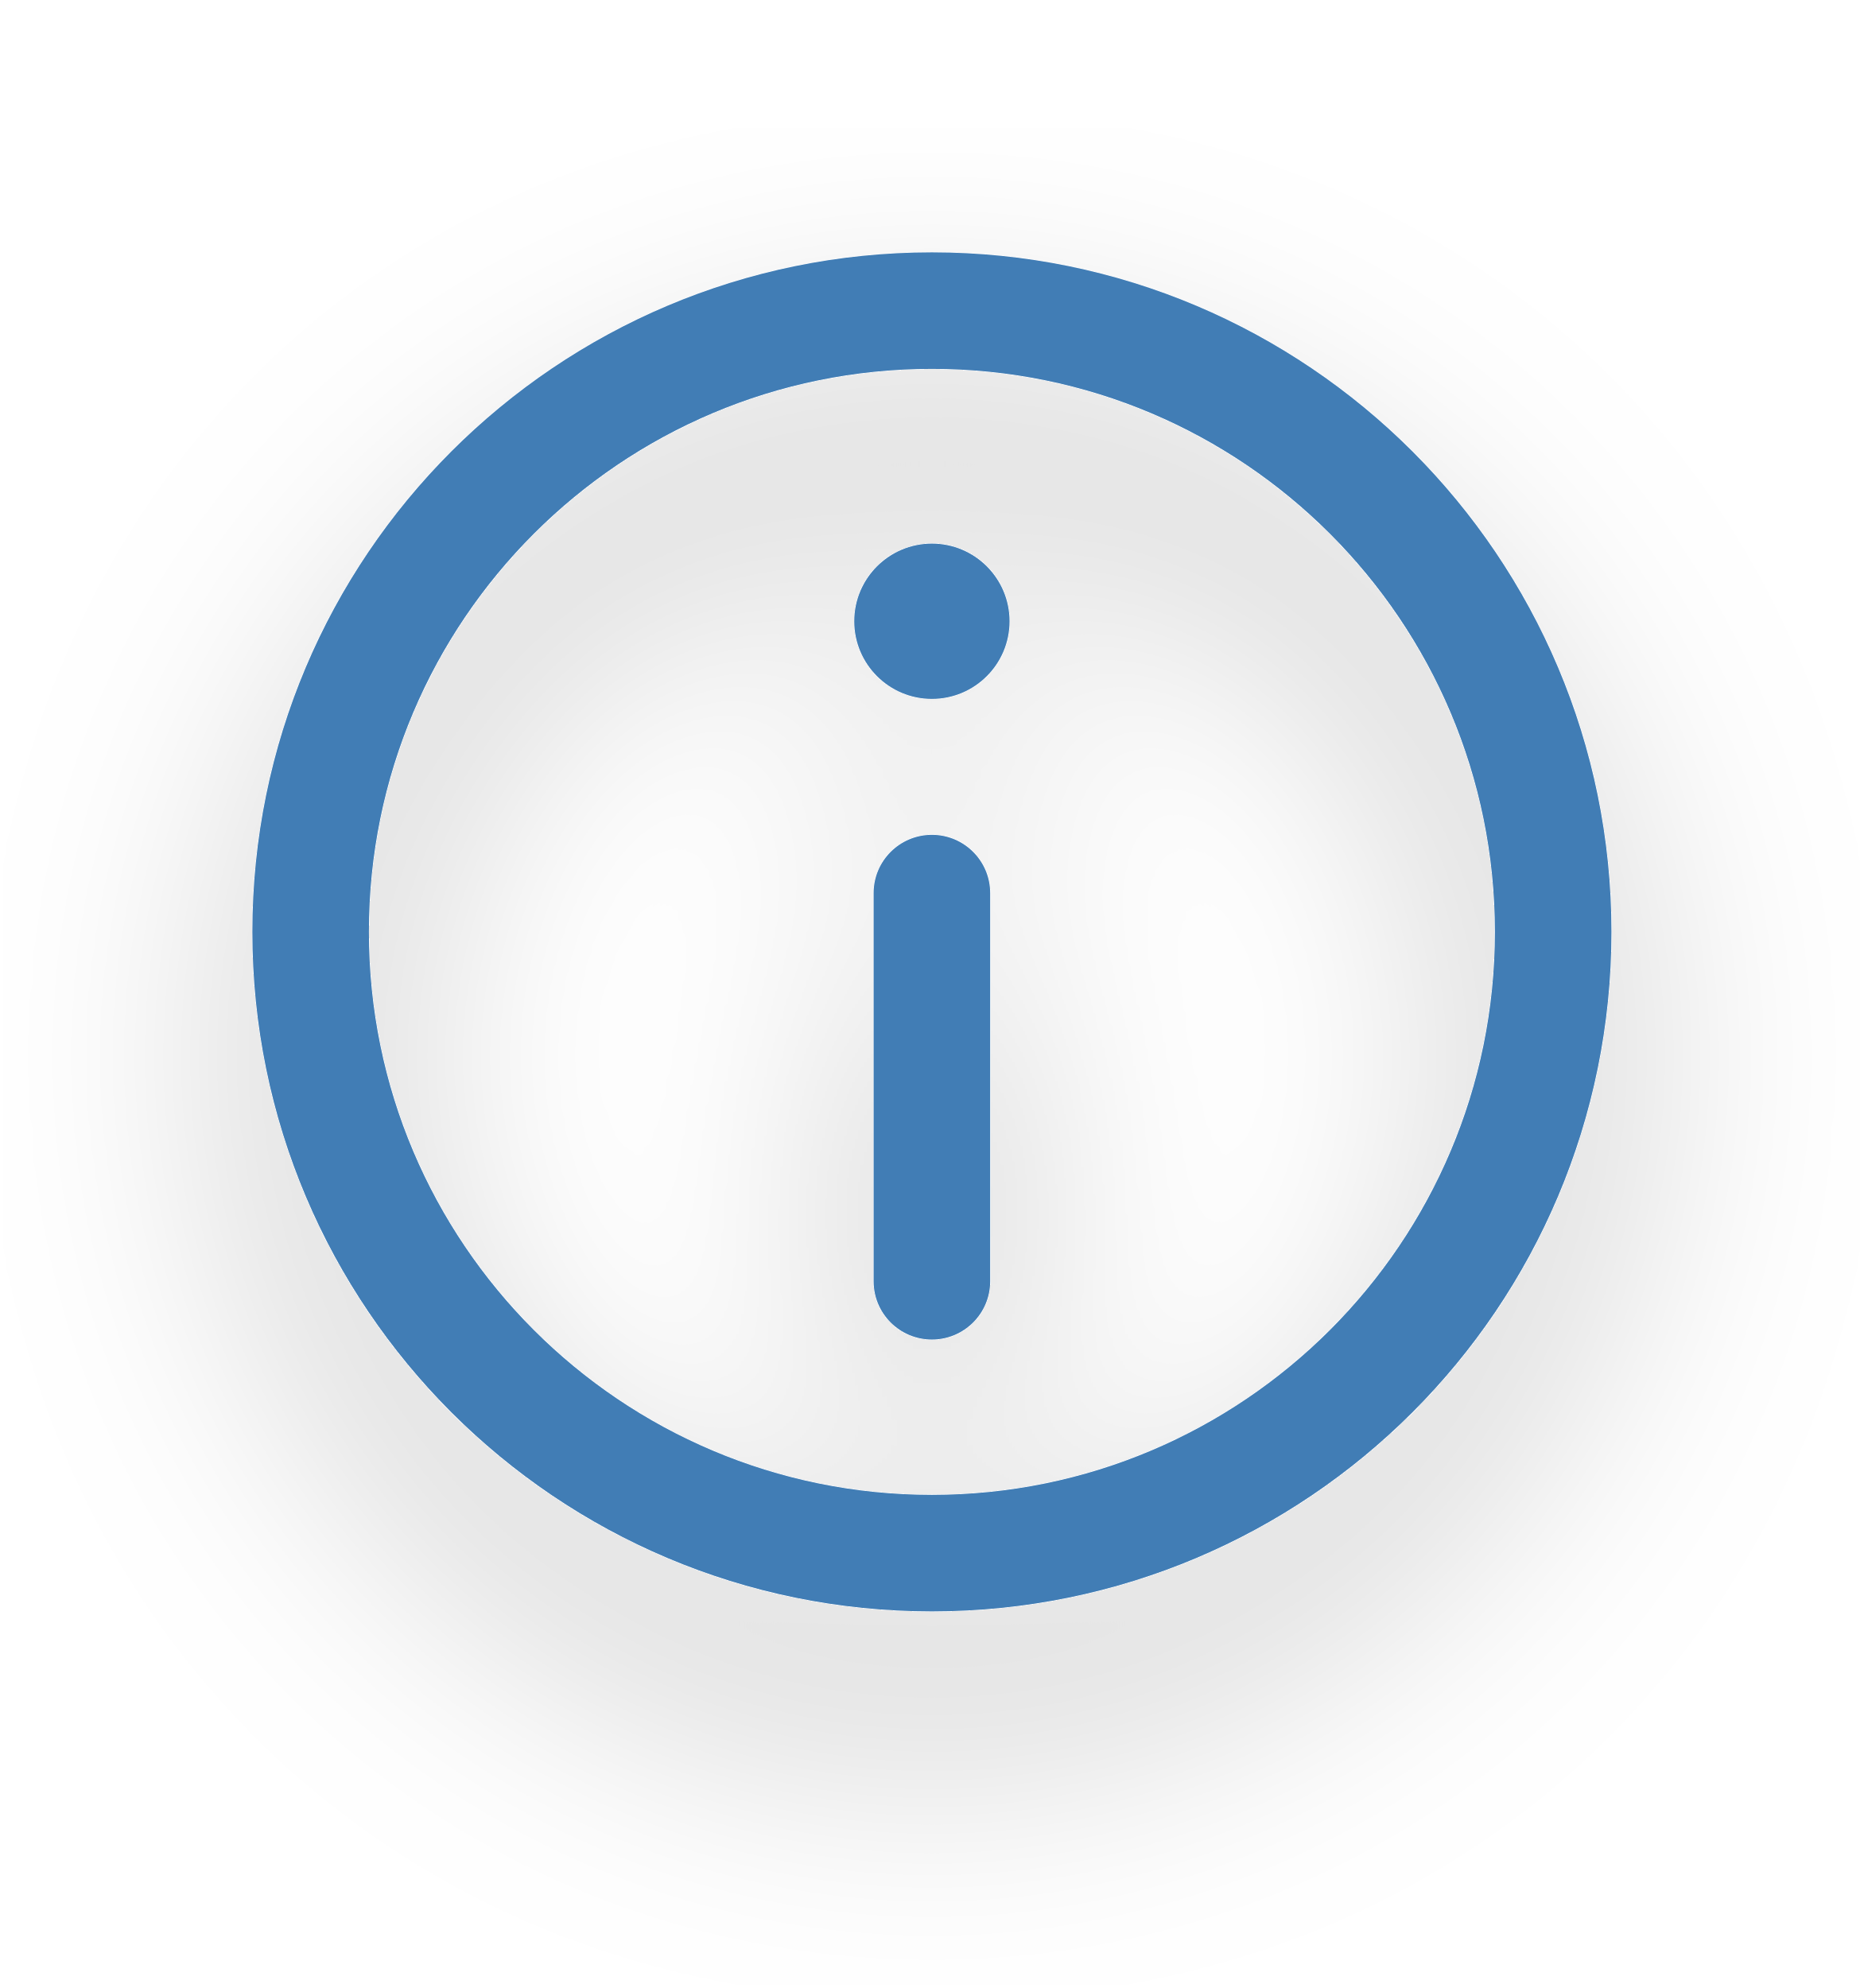
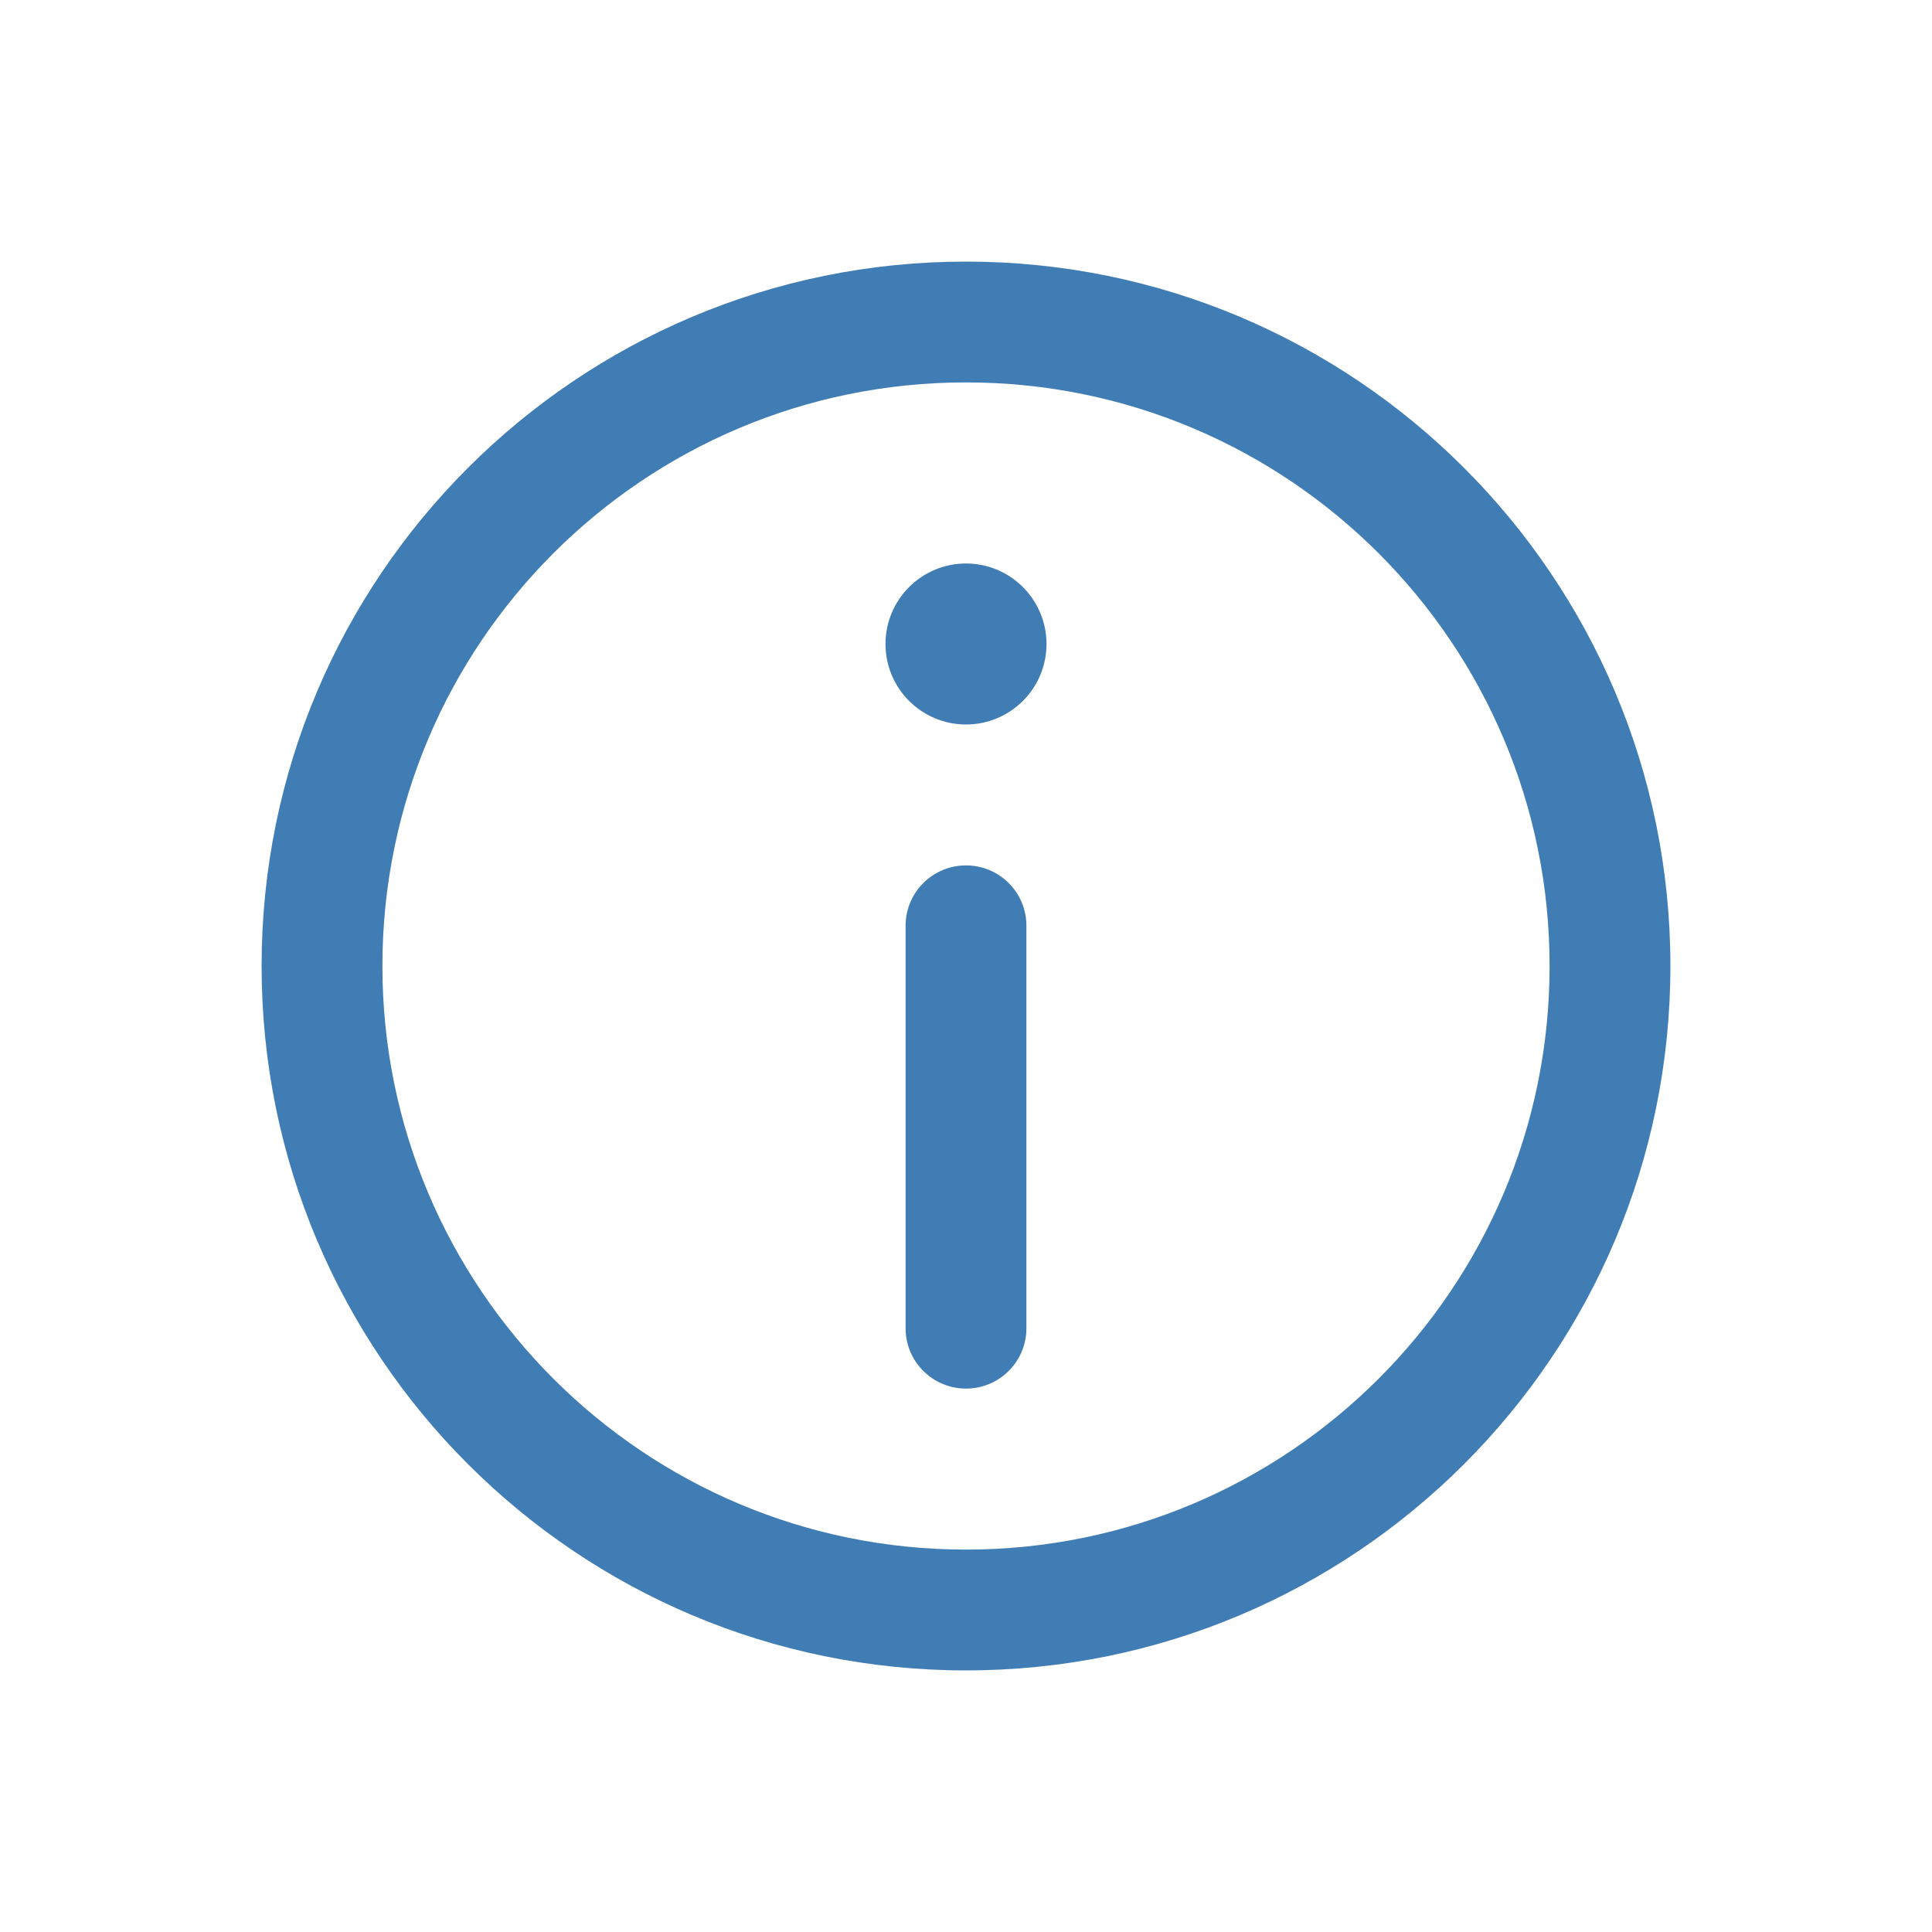
- <svg xmlns="http://www.w3.org/2000/svg" width="30" height="32" viewBox="0 0 30 32" fill="none">
-   <g filter="url(#filter0_d_277_1694)">
-     <path d="M15 13.438C15.518 13.438 15.938 13.857 15.938 14.375V20.625C15.938 21.143 15.518 21.562 15 21.562C14.482 21.562 14.062 21.143 14.062 20.625V14.375C14.062 13.857 14.482 13.438 15 13.438Z" fill="#417DB5" />
-     <path d="M15 11.25C15.69 11.25 16.25 10.69 16.25 10C16.25 9.31 15.69 8.75 15 8.75C14.31 8.75 13.75 9.31 13.75 10C13.75 10.69 14.31 11.25 15 11.25Z" fill="#417DB5" />
-     <path fill-rule="evenodd" clip-rule="evenodd" d="M4.062 15C4.062 8.959 8.959 4.062 15 4.062C21.041 4.062 25.938 8.959 25.938 15C25.938 21.041 21.041 25.938 15 25.938C8.959 25.938 4.062 21.041 4.062 15ZM15 5.938C9.995 5.938 5.938 9.995 5.938 15C5.938 20.005 9.995 24.062 15 24.062C20.005 24.062 24.062 20.005 24.062 15C24.062 9.995 20.005 5.938 15 5.938Z" fill="#417DB5" />
-   </g>
-   <defs>
-     <filter id="filter0_d_277_1694" x="0.062" y="2.062" width="29.875" height="29.875" filterUnits="userSpaceOnUse" color-interpolation-filters="sRGB">
-       <feFlood flood-opacity="0" result="BackgroundImageFix" />
-       <feColorMatrix in="SourceAlpha" type="matrix" values="0 0 0 0 0 0 0 0 0 0 0 0 0 0 0 0 0 0 127 0" result="hardAlpha" />
-       <feOffset dy="2" />
-       <feGaussianBlur stdDeviation="2" />
-       <feComposite in2="hardAlpha" operator="out" />
-       <feColorMatrix type="matrix" values="0 0 0 0 0 0 0 0 0 0 0 0 0 0 0 0 0 0 0.25 0" />
-       <feBlend mode="normal" in2="BackgroundImageFix" result="effect1_dropShadow_277_1694" />
-       <feBlend mode="normal" in="SourceGraphic" in2="effect1_dropShadow_277_1694" result="shape" />
-     </filter>
-   </defs>
+ <svg xmlns="http://www.w3.org/2000/svg" width="30" height="30" viewBox="0 0 30 30" fill="none">
+   <path d="M15 13.438C15.518 13.438 15.938 13.857 15.938 14.375V20.625C15.938 21.143 15.518 21.562 15 21.562C14.482 21.562 14.062 21.143 14.062 20.625V14.375C14.062 13.857 14.482 13.438 15 13.438Z" fill="#417DB5" />
+   <path d="M15 11.25C15.69 11.25 16.25 10.69 16.25 10C16.25 9.31 15.69 8.75 15 8.75C14.31 8.75 13.75 9.31 13.75 10C13.75 10.69 14.31 11.25 15 11.25Z" fill="#417DB5" />
+   <path fill-rule="evenodd" clip-rule="evenodd" d="M4.062 15C4.062 8.959 8.959 4.062 15 4.062C21.041 4.062 25.938 8.959 25.938 15C25.938 21.041 21.041 25.938 15 25.938C8.959 25.938 4.062 21.041 4.062 15ZM15 5.938C9.995 5.938 5.938 9.995 5.938 15C5.938 20.005 9.995 24.062 15 24.062C20.005 24.062 24.062 20.005 24.062 15C24.062 9.995 20.005 5.938 15 5.938Z" fill="#417DB5" />
</svg>
